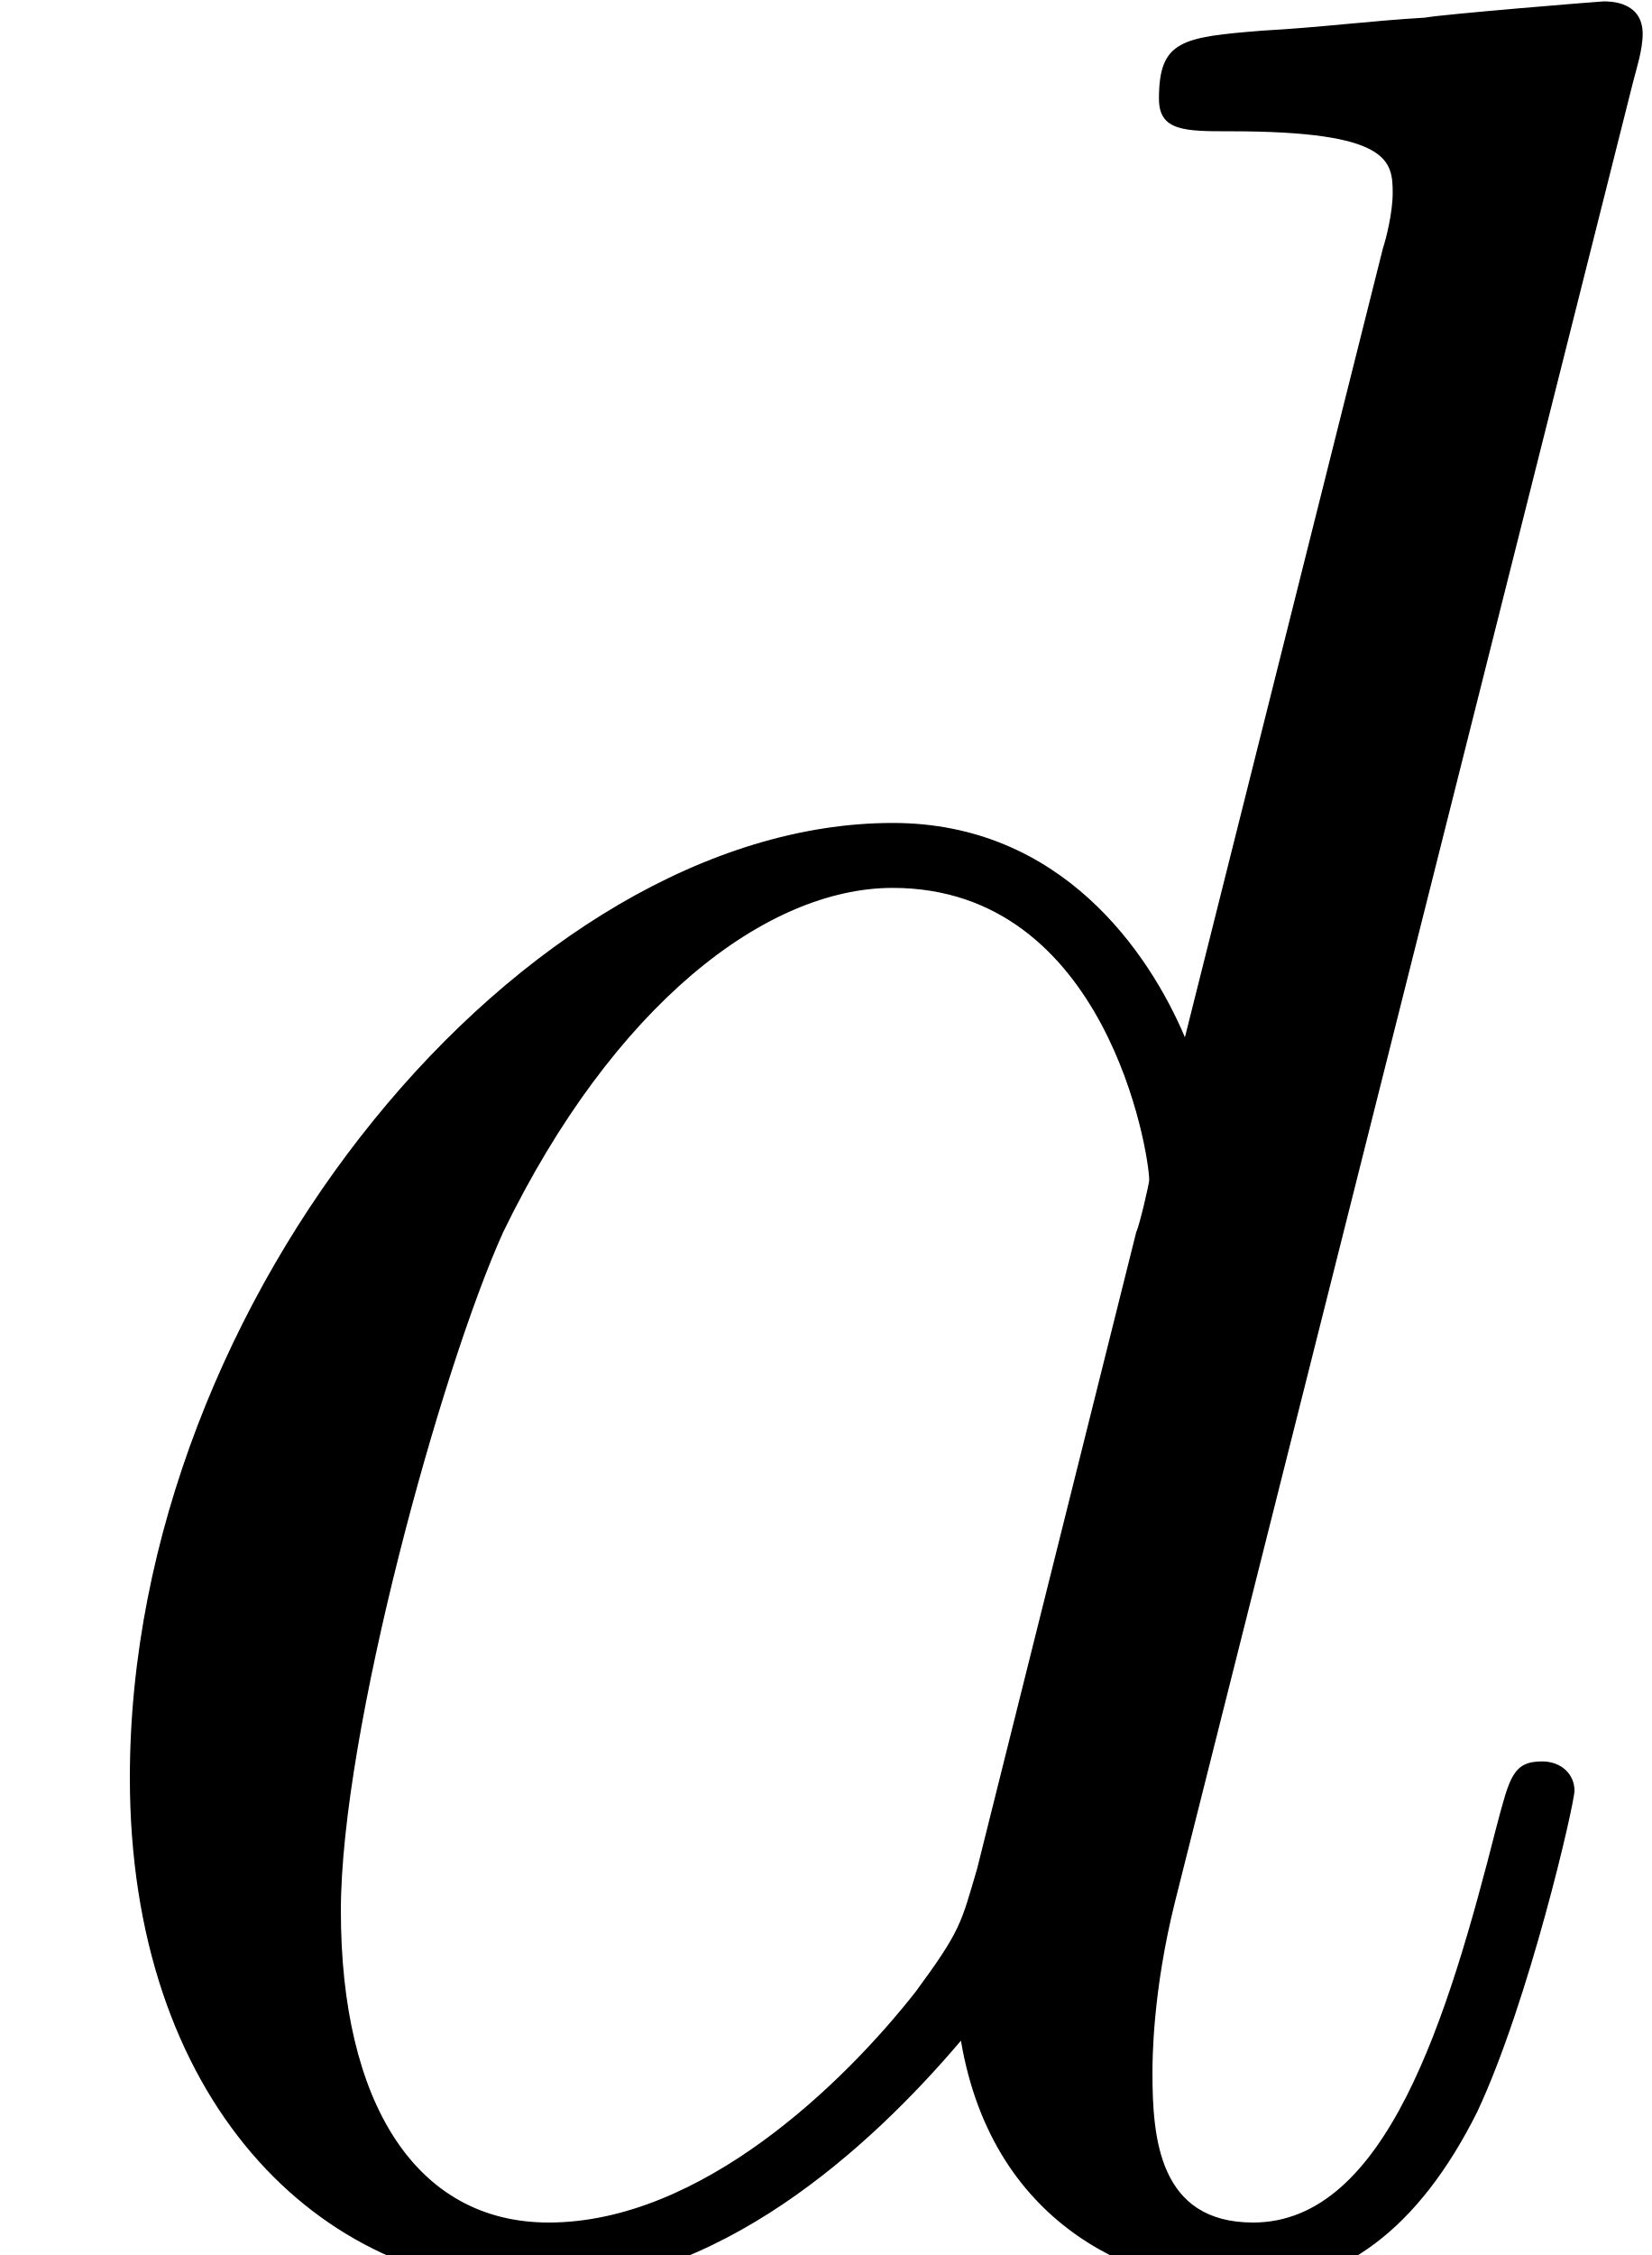
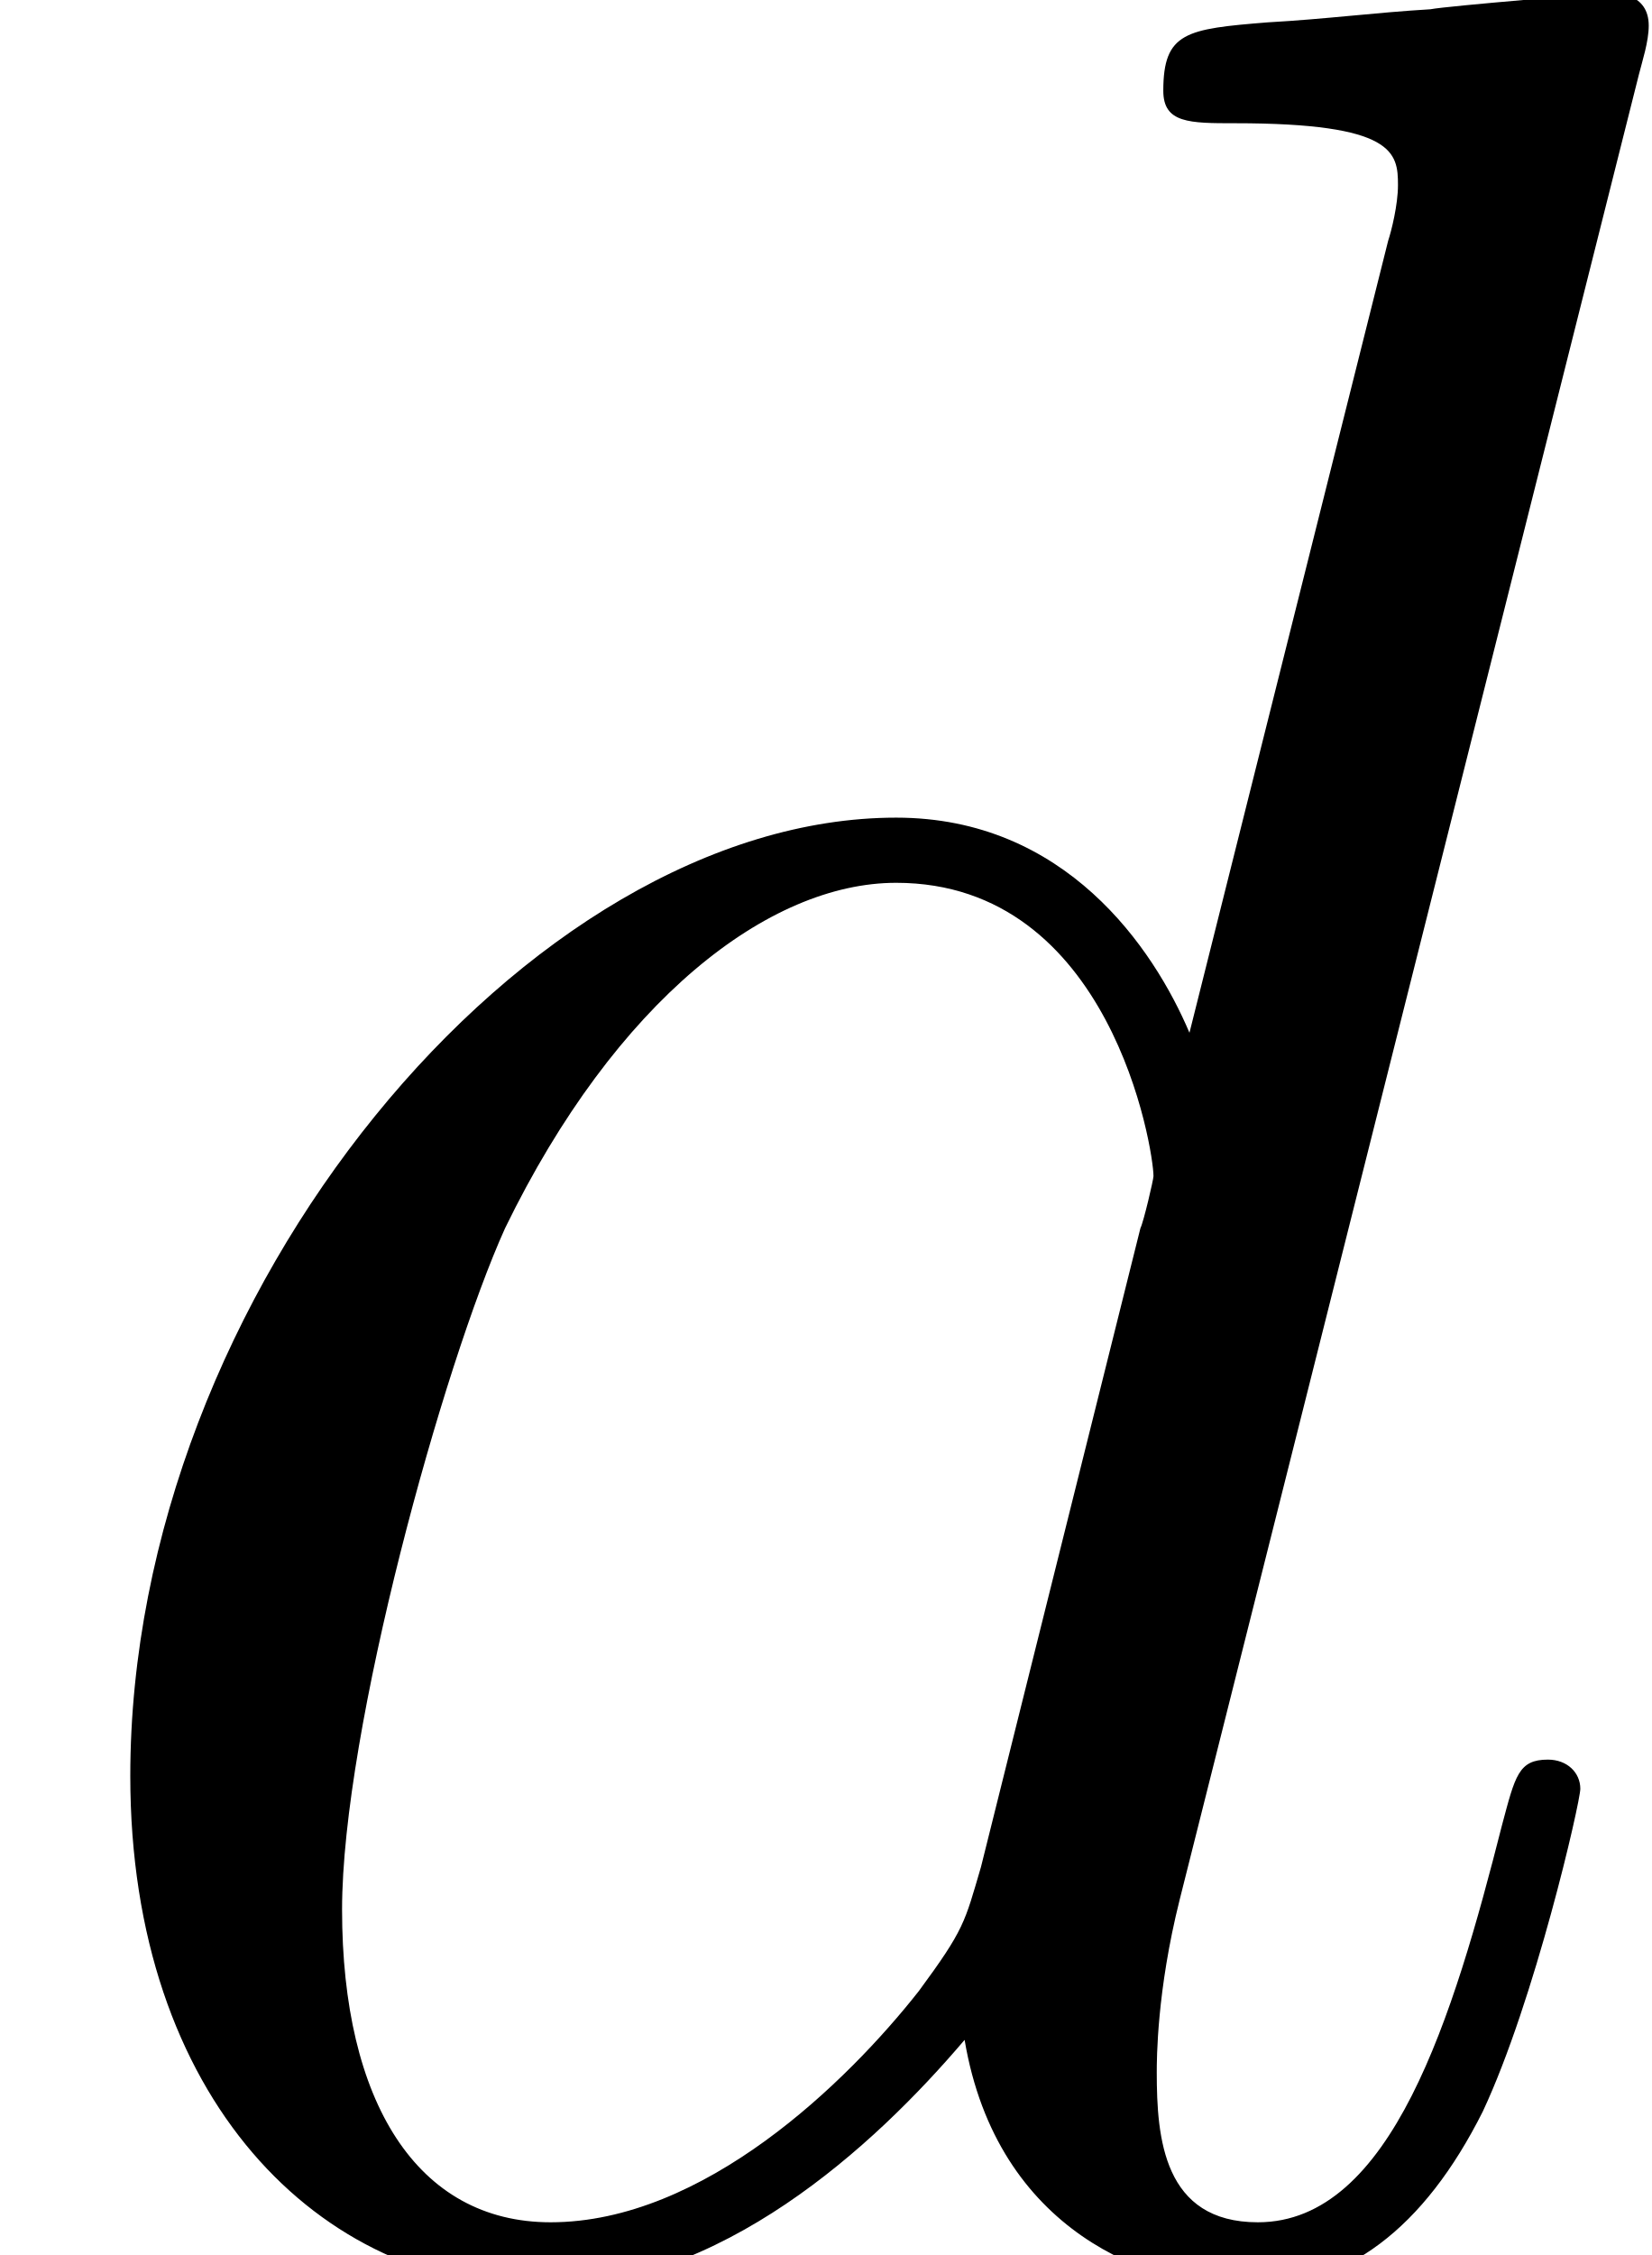
- <svg xmlns="http://www.w3.org/2000/svg" xmlns:xlink="http://www.w3.org/1999/xlink" height="8.302pt" version="1.1" viewBox="0 -8.302 6.083 8.302" width="6.083pt">
+ <svg xmlns="http://www.w3.org/2000/svg" xmlns:xlink="http://www.w3.org/1999/xlink" height="8.271pt" version="1.1" viewBox="0 -8.271 6.06 8.271" width="6.06pt">
  <defs>
-     <path d="M6.036 -8.028C6.048 -8.076 6.072 -8.148 6.072 -8.208C6.072 -8.328 5.952 -8.328 5.928 -8.328C5.916 -8.328 5.328 -8.28 5.268 -8.268C5.064 -8.256 4.884 -8.232 4.668 -8.22C4.368 -8.196 4.284 -8.184 4.284 -7.968C4.284 -7.848 4.38 -7.848 4.548 -7.848C5.136 -7.848 5.148 -7.74 5.148 -7.62C5.148 -7.548 5.124 -7.452 5.112 -7.416L4.38 -4.5C4.248 -4.812 3.924 -5.292 3.3 -5.292C1.944 -5.292 0.48 -3.54 0.48 -1.764C0.48 -0.576 1.176 0.12 1.992 0.12C2.652 0.12 3.216 -0.396 3.552 -0.792C3.672 -0.084 4.236 0.12 4.596 0.12S5.244 -0.096 5.46 -0.528C5.652 -0.936 5.82 -1.668 5.82 -1.716C5.82 -1.776 5.772 -1.824 5.7 -1.824C5.592 -1.824 5.58 -1.764 5.532 -1.584C5.352 -0.876 5.124 -0.12 4.632 -0.12C4.284 -0.12 4.26 -0.432 4.26 -0.672C4.26 -0.72 4.26 -0.972 4.344 -1.308L6.036 -8.028ZM3.612 -1.428C3.552 -1.224 3.552 -1.2 3.384 -0.972C3.12 -0.636 2.592 -0.12 2.028 -0.12C1.536 -0.12 1.26 -0.564 1.26 -1.272C1.26 -1.932 1.632 -3.276 1.86 -3.78C2.268 -4.62 2.832 -5.052 3.3 -5.052C4.092 -5.052 4.248 -4.068 4.248 -3.972C4.248 -3.96 4.212 -3.804 4.2 -3.78L3.612 -1.428Z" id="g0-100" />
+     <path d="M6.013 -7.998C6.025 -8.046 6.049 -8.118 6.049 -8.177C6.049 -8.297 5.93 -8.297 5.906 -8.297C5.894 -8.297 5.308 -8.249 5.248 -8.237C5.045 -8.225 4.866 -8.201 4.651 -8.189C4.352 -8.165 4.268 -8.153 4.268 -7.938C4.268 -7.819 4.364 -7.819 4.531 -7.819C5.117 -7.819 5.129 -7.711 5.129 -7.592C5.129 -7.52 5.105 -7.424 5.093 -7.388L4.364 -4.483C4.232 -4.794 3.909 -5.272 3.288 -5.272C1.937 -5.272 0.478 -3.527 0.478 -1.757C0.478 -0.574 1.172 0.12 1.985 0.12C2.642 0.12 3.204 -0.395 3.539 -0.789C3.658 -0.084 4.22 0.12 4.579 0.12S5.224 -0.096 5.44 -0.526C5.631 -0.933 5.798 -1.662 5.798 -1.71C5.798 -1.769 5.75 -1.817 5.679 -1.817C5.571 -1.817 5.559 -1.757 5.511 -1.578C5.332 -0.873 5.105 -0.12 4.615 -0.12C4.268 -0.12 4.244 -0.43 4.244 -0.669C4.244 -0.717 4.244 -0.968 4.328 -1.303L6.013 -7.998ZM3.599 -1.423C3.539 -1.219 3.539 -1.196 3.371 -0.968C3.108 -0.634 2.582 -0.12 2.02 -0.12C1.53 -0.12 1.255 -0.562 1.255 -1.267C1.255 -1.925 1.626 -3.264 1.853 -3.766C2.26 -4.603 2.821 -5.033 3.288 -5.033C4.077 -5.033 4.232 -4.053 4.232 -3.957C4.232 -3.945 4.196 -3.79 4.184 -3.766L3.599 -1.423Z" id="g0-100" />
  </defs>
-   <g id="page1" transform="matrix(0.996264 0 0 0.996264 0 0)">
+   <g id="page1">
    <use x="0" xlink:href="#g0-100" y="0" />
  </g>
</svg>
